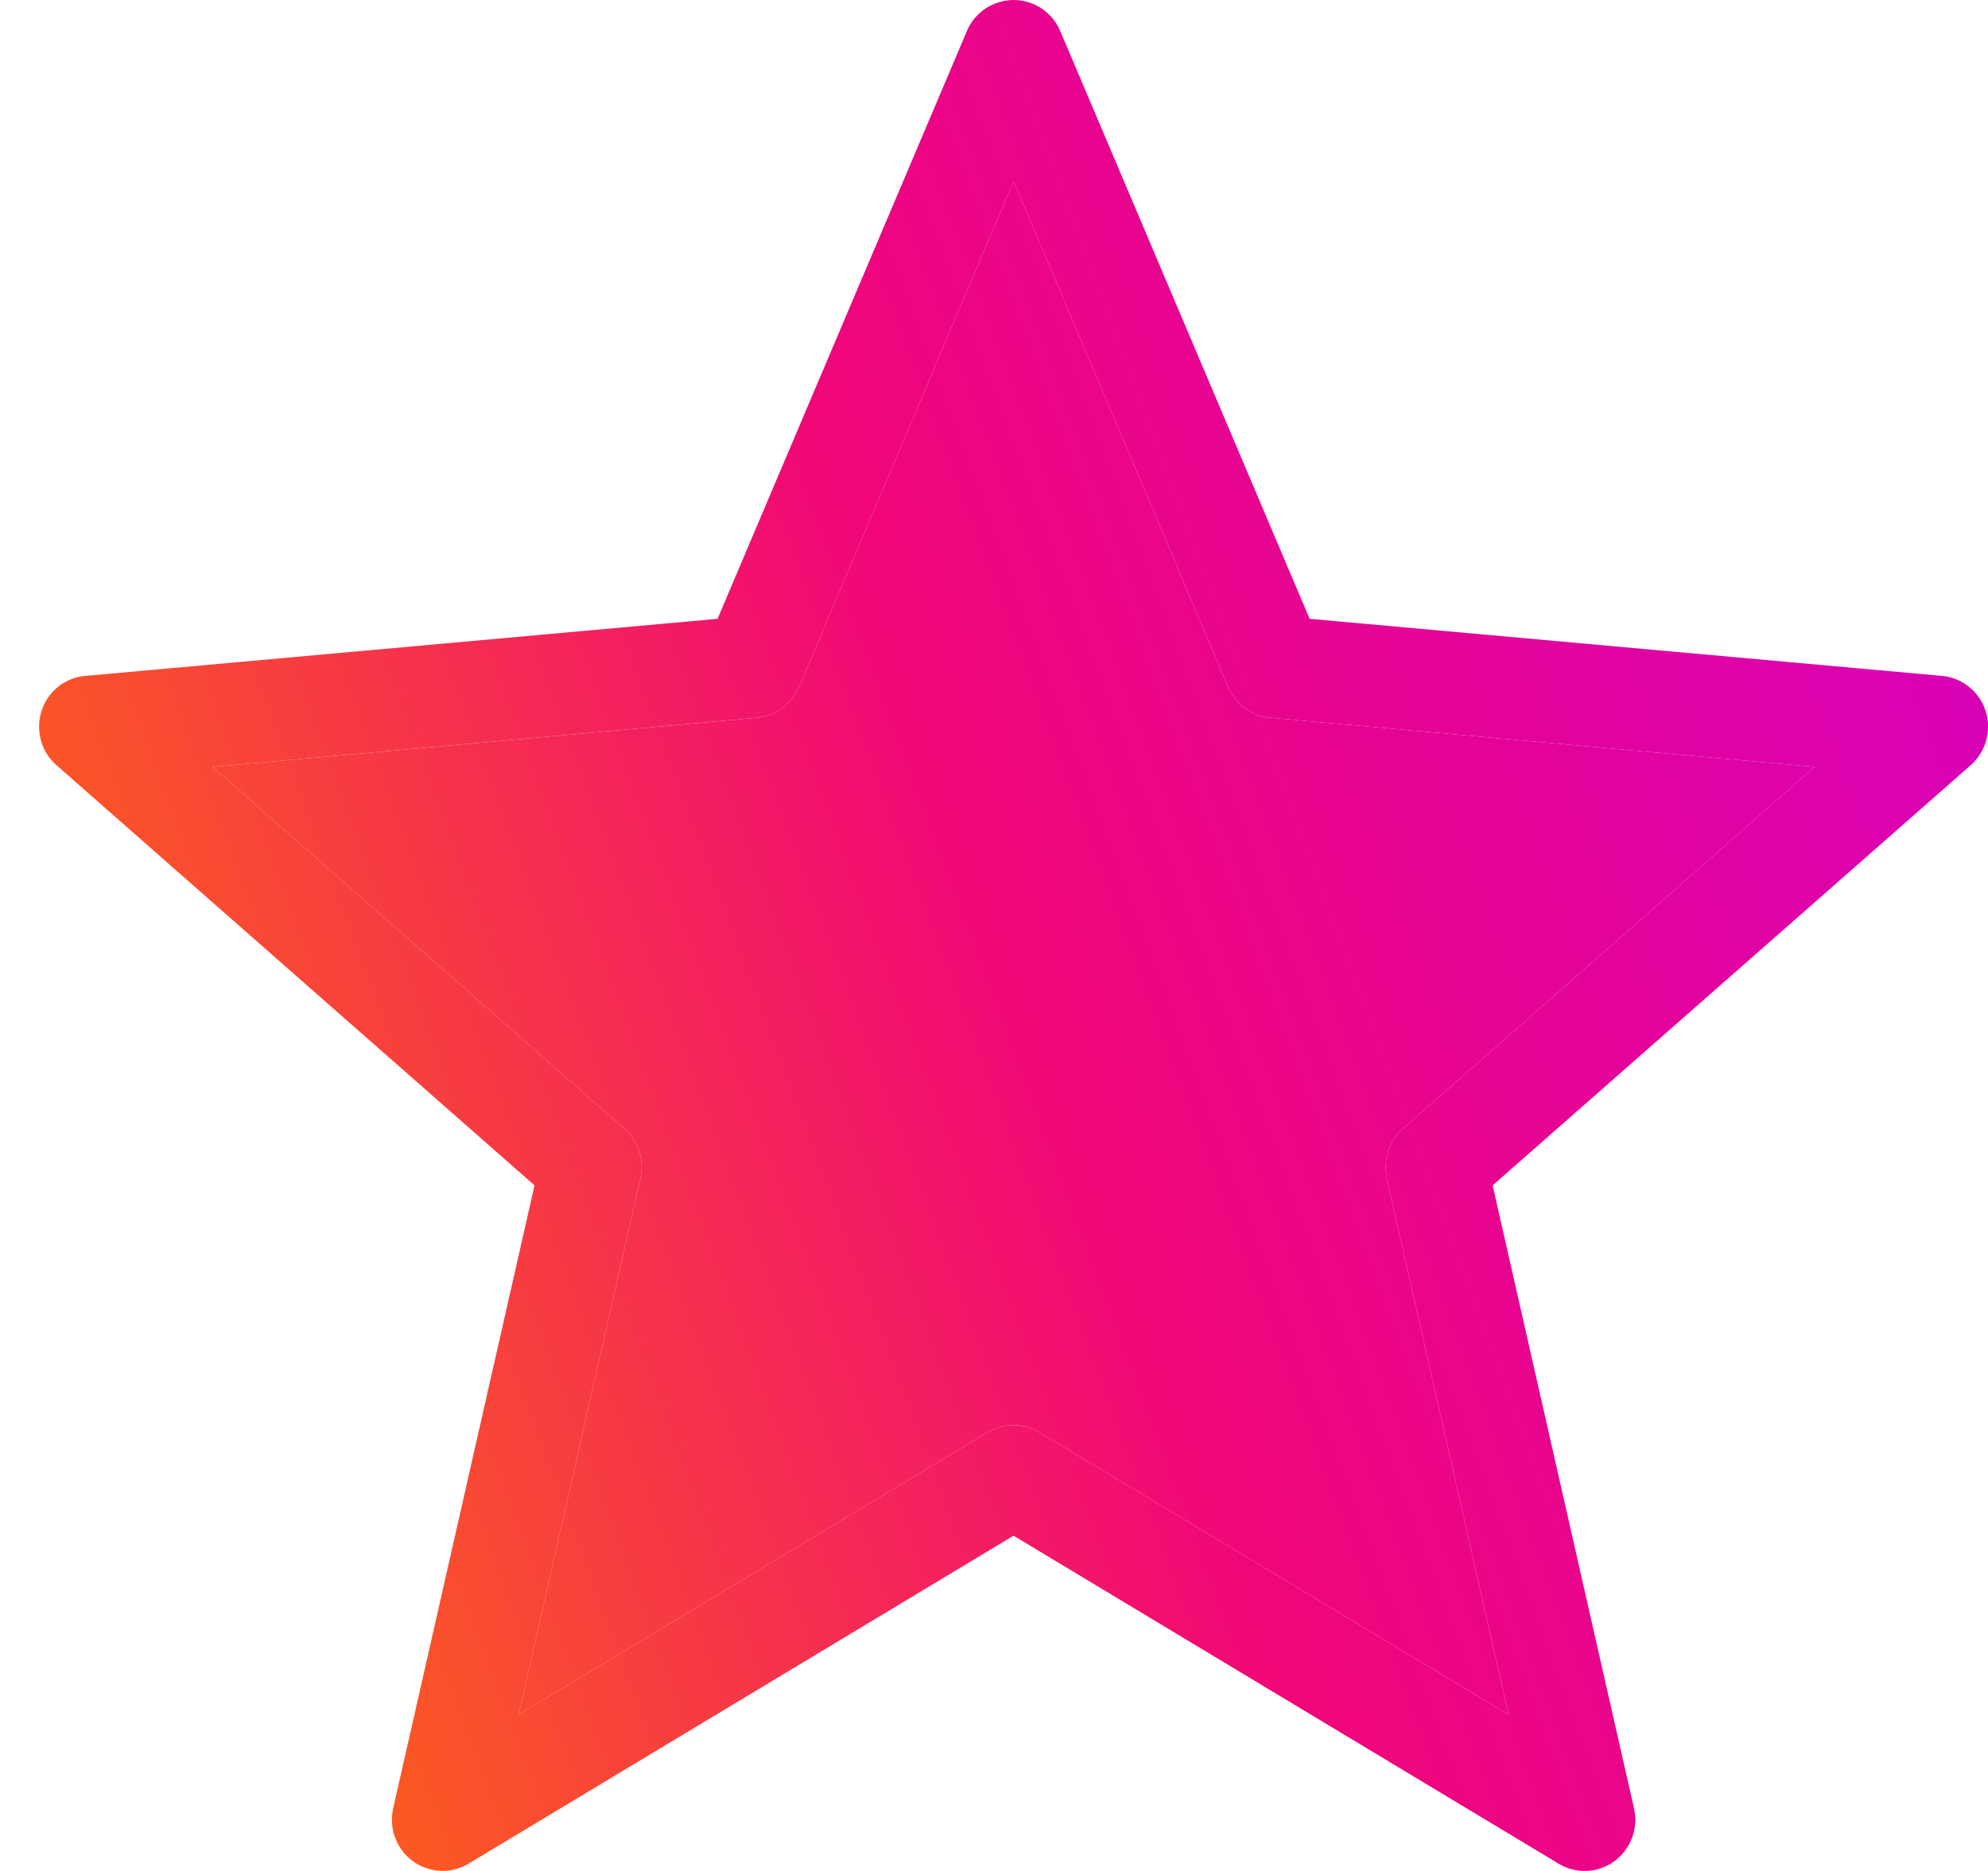
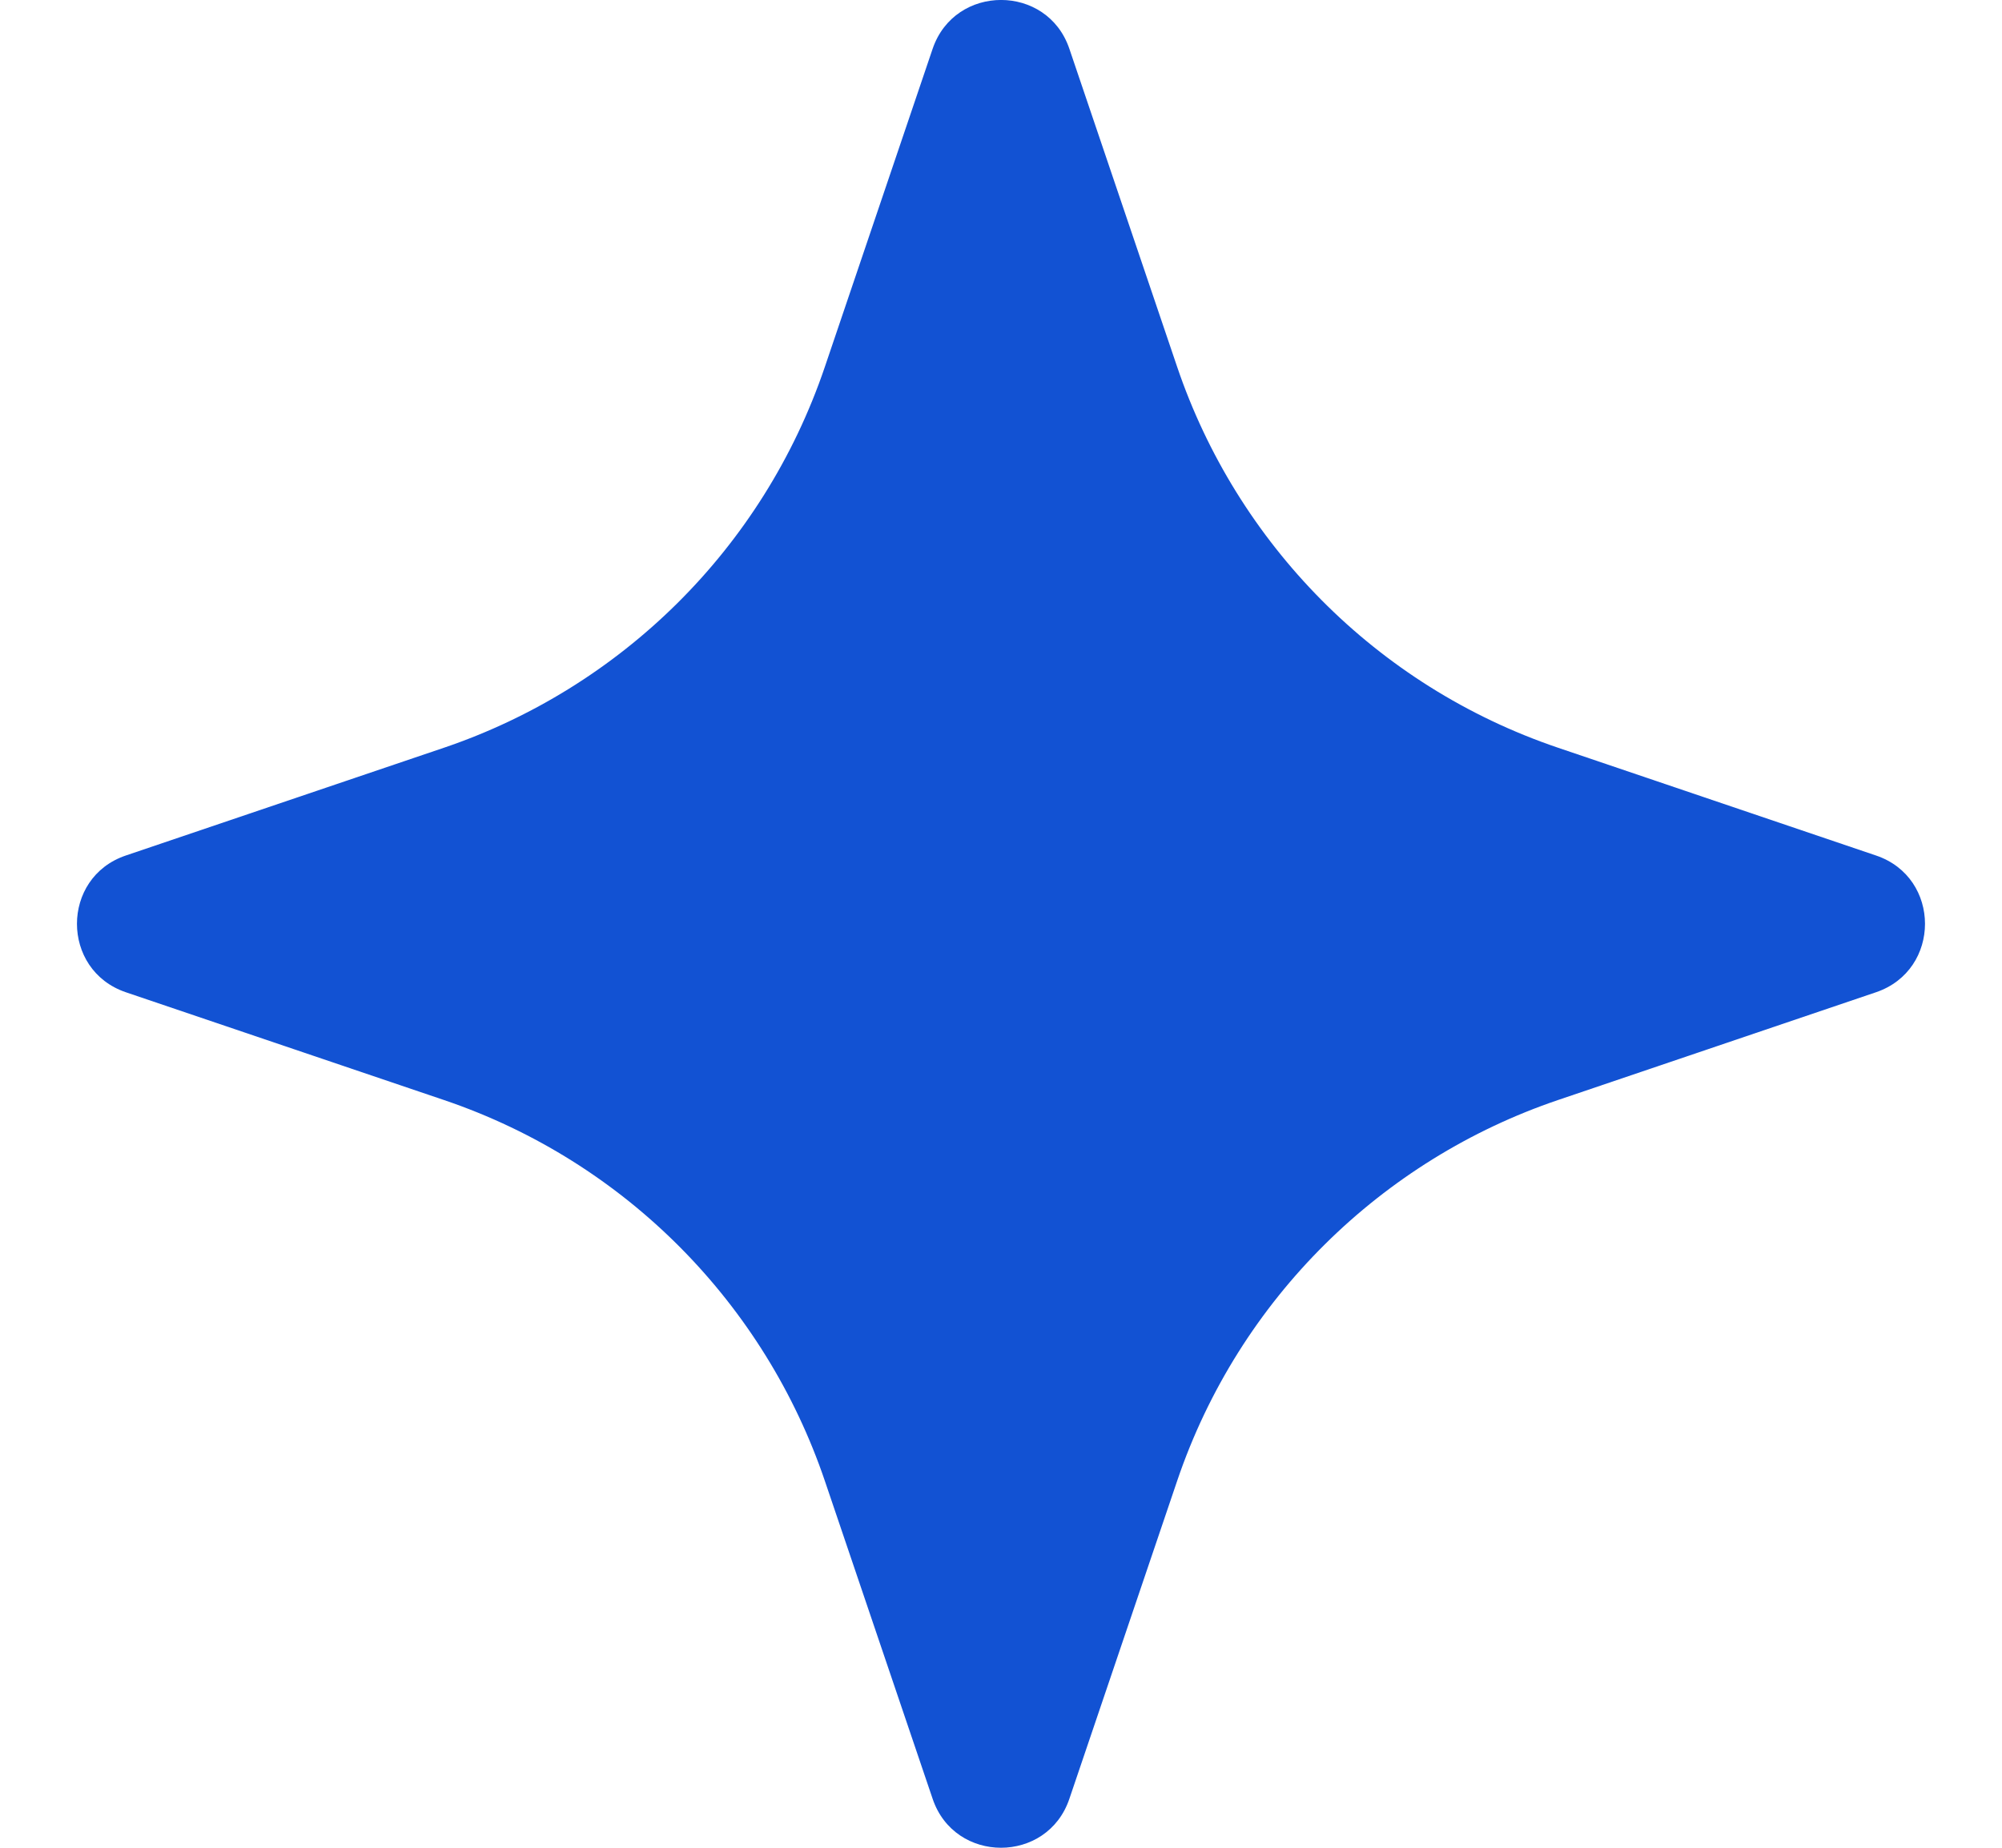
- <svg xmlns="http://www.w3.org/2000/svg" width="17" height="16" viewBox="0 0 17 16" fill="none">
-   <path d="M9.068 0.269L11.199 5.292L16.605 5.78C16.843 5.801 17.02 6.012 16.999 6.252C16.989 6.369 16.934 6.471 16.853 6.543L16.853 6.543L12.764 10.137L13.973 15.465C14.027 15.7 13.88 15.935 13.647 15.989C13.527 16.016 13.408 15.991 13.312 15.928L8.667 13.133L4.008 15.937C3.802 16.061 3.536 15.994 3.413 15.787C3.353 15.686 3.338 15.571 3.362 15.465H3.362L4.571 10.137L0.482 6.543C0.302 6.384 0.284 6.109 0.441 5.927C0.521 5.835 0.632 5.785 0.744 5.779L6.136 5.292L8.268 0.266C8.362 0.044 8.617 -0.059 8.837 0.035C8.946 0.081 9.026 0.167 9.068 0.269ZM10.502 5.874L8.667 1.55L6.833 5.874L6.832 5.874C6.771 6.017 6.636 6.123 6.471 6.138L1.818 6.558L5.32 9.636C5.448 9.737 5.515 9.907 5.476 10.078L4.435 14.663L8.437 12.254C8.571 12.17 8.745 12.162 8.89 12.25L12.9 14.663L11.859 10.078L11.86 10.078C11.826 9.927 11.873 9.762 11.997 9.652L15.517 6.558L10.888 6.14C10.725 6.135 10.571 6.036 10.502 5.874Z" fill="url(#paint0_linear_8125_614)" />
-   <path d="M10.502 5.874L8.667 1.55L6.833 5.874L6.832 5.874C6.771 6.017 6.636 6.123 6.471 6.138L1.818 6.558L5.32 9.636C5.448 9.737 5.515 9.907 5.476 10.078L4.435 14.663L8.437 12.254C8.571 12.17 8.745 12.162 8.89 12.25L12.9 14.663L11.859 10.078L11.86 10.078C11.826 9.927 11.873 9.762 11.997 9.652L15.517 6.558L10.888 6.14C10.725 6.135 10.571 6.036 10.502 5.874Z" fill="url(#paint1_linear_8125_614)" />
-   <defs>
-     <linearGradient id="paint0_linear_8125_614" x1="0.329" y1="16.019" x2="20.208" y2="8.642" gradientUnits="userSpaceOnUse">
-       <stop stop-color="#FF7A00" />
-       <stop offset="0.5" stop-color="#F00679" />
-       <stop offset="1" stop-color="#D300C5" />
-     </linearGradient>
-     <linearGradient id="paint1_linear_8125_614" x1="0.329" y1="16.019" x2="20.208" y2="8.642" gradientUnits="userSpaceOnUse">
-       <stop stop-color="#FF7A00" />
-       <stop offset="0.5" stop-color="#F00679" />
-       <stop offset="1" stop-color="#D300C5" />
-     </linearGradient>
-   </defs>
+ <svg xmlns="http://www.w3.org/2000/svg" width="13" height="12" viewBox="0 0 13 12" fill="none">
+   <path d="M6.056 11.682L5.356 9.617C4.969 8.476 4.069 7.546 2.883 7.144L0.817 6.444C0.394 6.3 0.394 5.699 0.817 5.556L2.883 4.856C4.024 4.469 4.954 3.569 5.356 2.383L6.056 0.317C6.2 -0.106 6.801 -0.106 6.944 0.317L7.644 2.383C8.031 3.524 8.931 4.454 10.117 4.856L12.182 5.556C12.606 5.699 12.606 6.3 12.182 6.444L10.117 7.144C8.976 7.531 8.046 8.431 7.644 9.617L6.944 11.682C6.801 12.106 6.199 12.106 6.056 11.682Z" fill="#1252D3" />
</svg>
